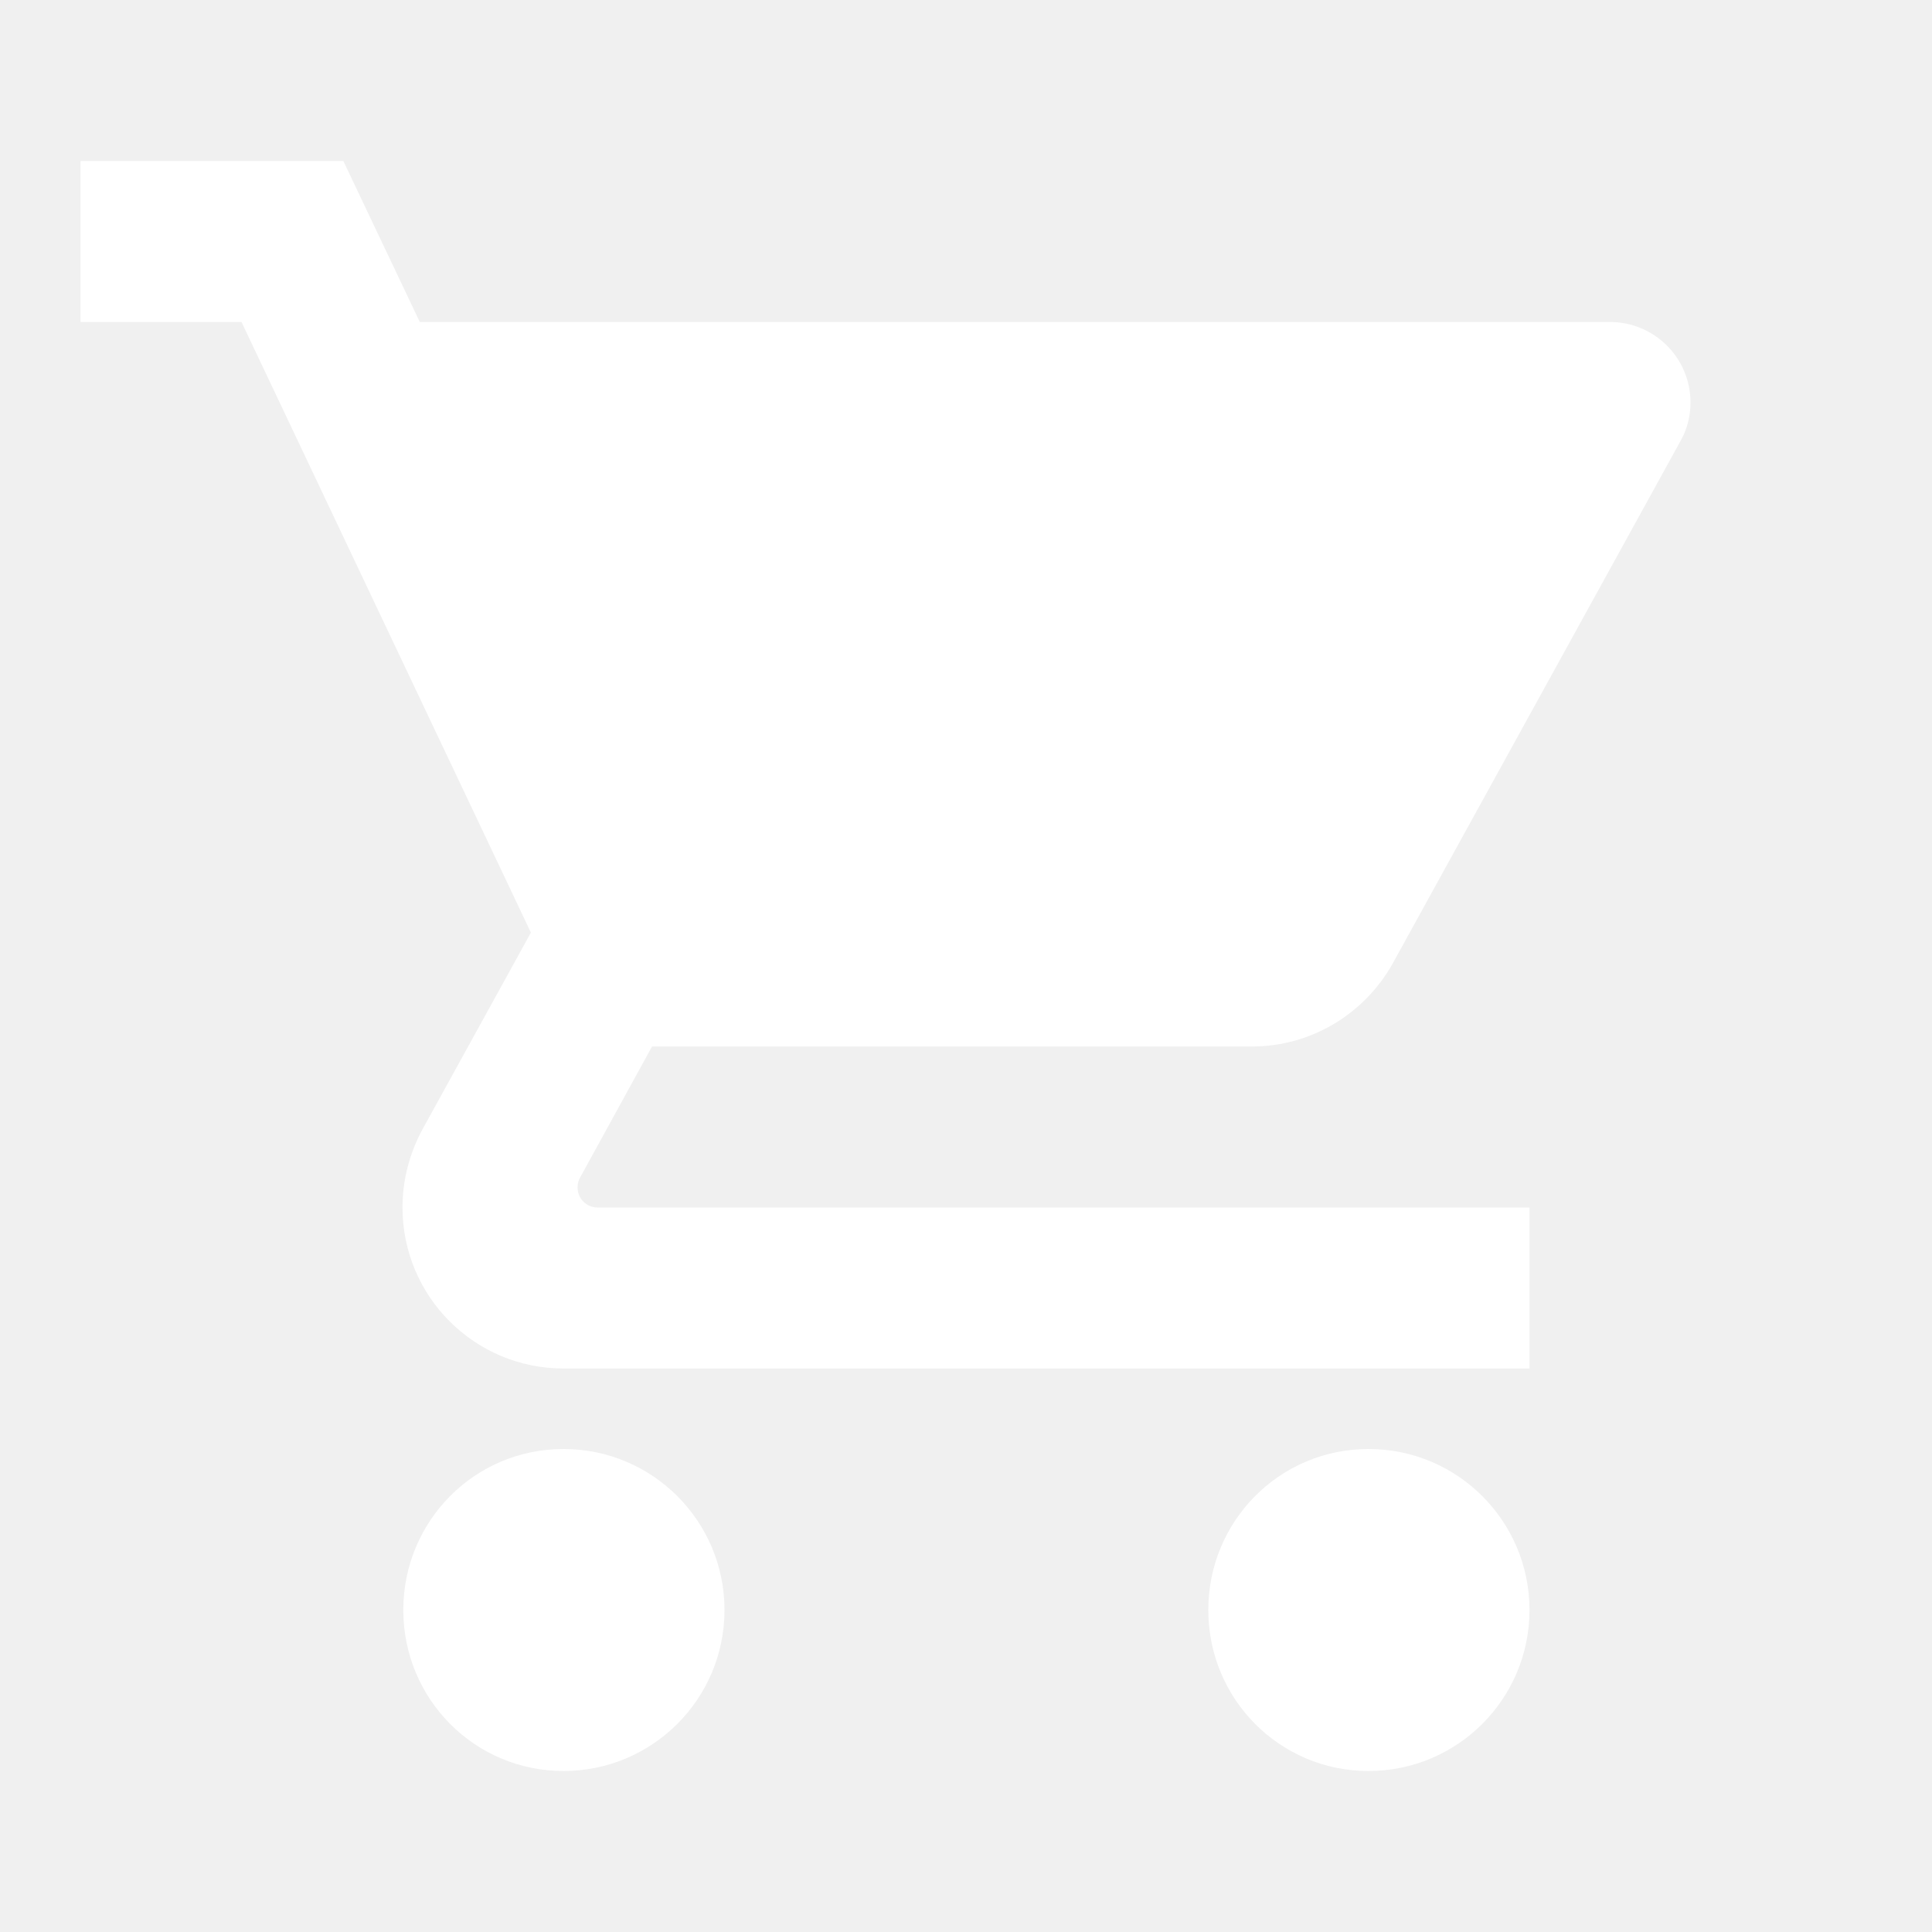
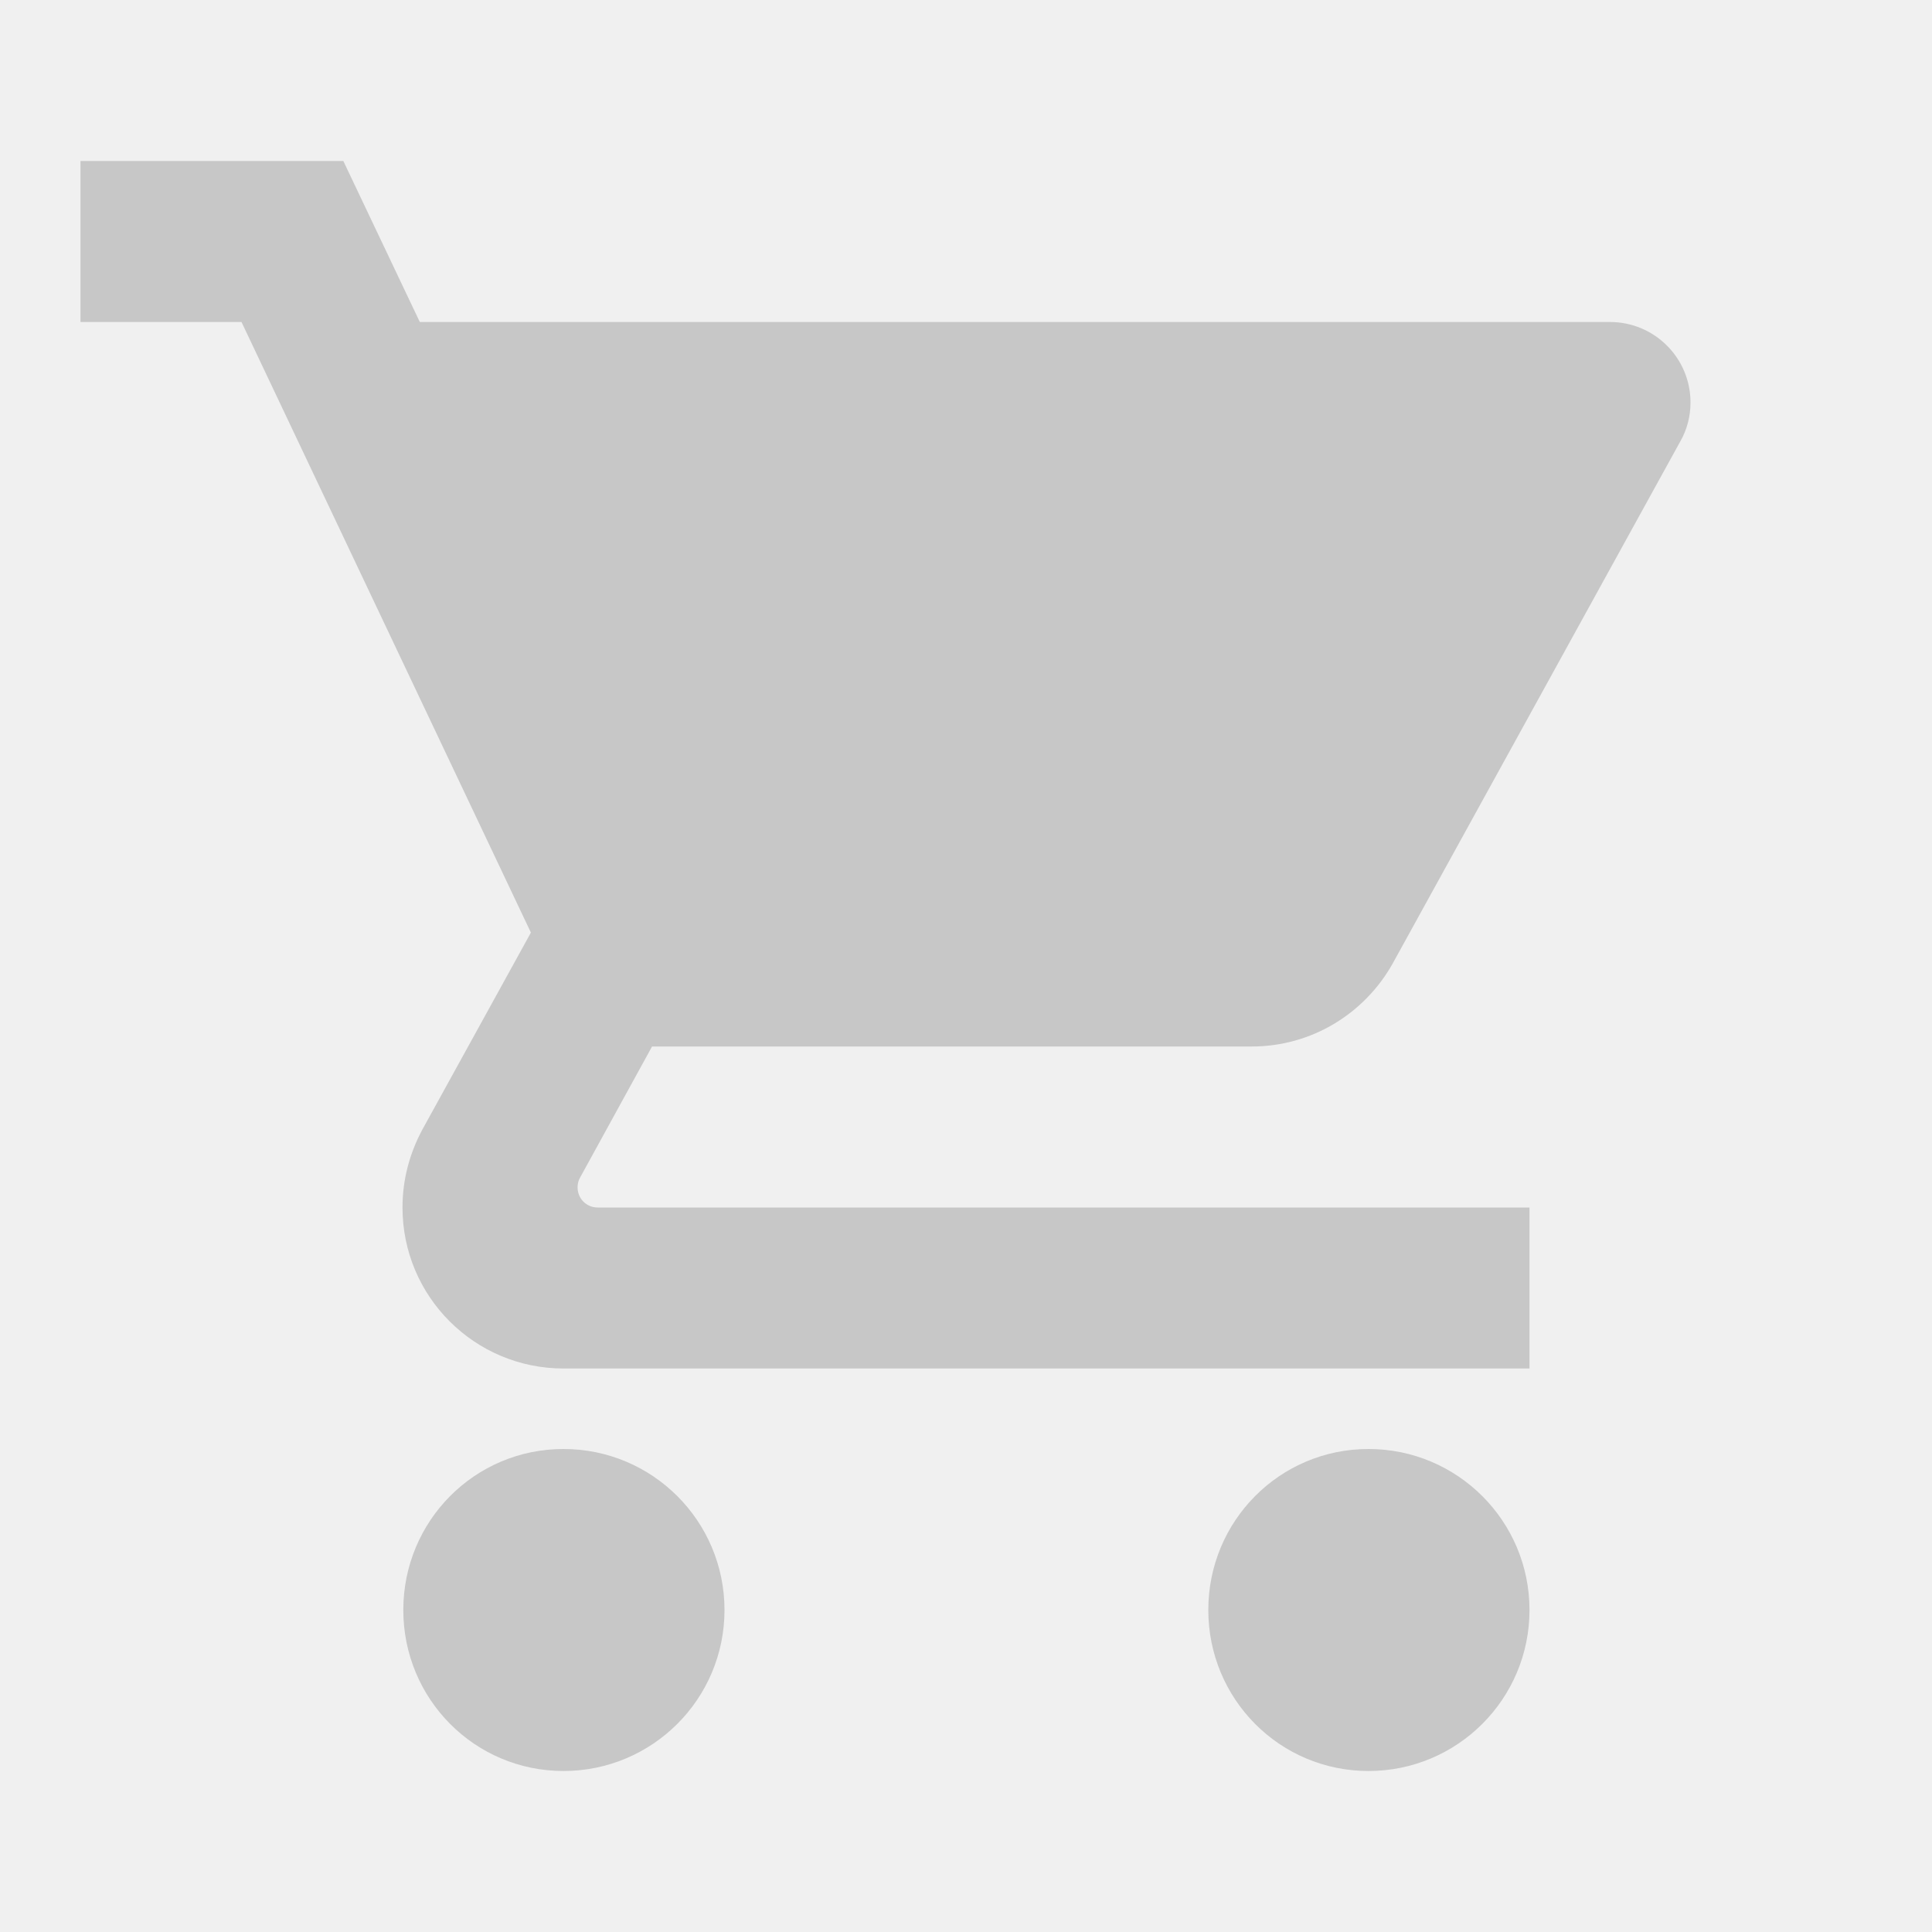
<svg xmlns="http://www.w3.org/2000/svg" width="48" height="48" viewBox="0 0 48 48">
-   <path stroke="none" fill="white" d="M14 36c-2.21 0-3.98 1.79-3.98 4s1.77 4 3.98 4 4-1.79 4-4-1.79-4-4-4zm-12-32v4h4l7.19 15.17-2.7 4.9c-.31.58-.49 1.23-.49 1.93 0 2.21 1.79 4 4 4h24v-4h-23.15c-.28 0-.5-.22-.5-.5 0-.09.02-.17.06-.24l1.79-3.26h14.9c1.5 0 2.81-.83 3.5-2.06l7.15-12.98c.16-.28.25-.61.25-.96 0-1.11-.9-2-2-2h-29.57l-1.9-4h-6.53zm32 32c-2.21 0-3.98 1.79-3.98 4s1.77 4 3.98 4 4-1.79 4-4-1.79-4-4-4z" />
+   <path stroke="none" fill="#c7c7c7" d="M14 36c-2.21 0-3.98 1.79-3.98 4s1.77 4 3.98 4 4-1.79 4-4-1.79-4-4-4zm-12-32v4h4l7.19 15.17-2.7 4.9c-.31.58-.49 1.23-.49 1.93 0 2.21 1.79 4 4 4h24v-4h-23.15c-.28 0-.5-.22-.5-.5 0-.09.02-.17.06-.24l1.79-3.26h14.9c1.5 0 2.81-.83 3.5-2.06l7.15-12.98c.16-.28.25-.61.25-.96 0-1.11-.9-2-2-2h-29.57l-1.9-4h-6.53zm32 32c-2.21 0-3.98 1.79-3.98 4s1.77 4 3.98 4 4-1.79 4-4-1.79-4-4-4z" />
  <path d="M0 0h48v48h-48z" fill="none" />
</svg>
